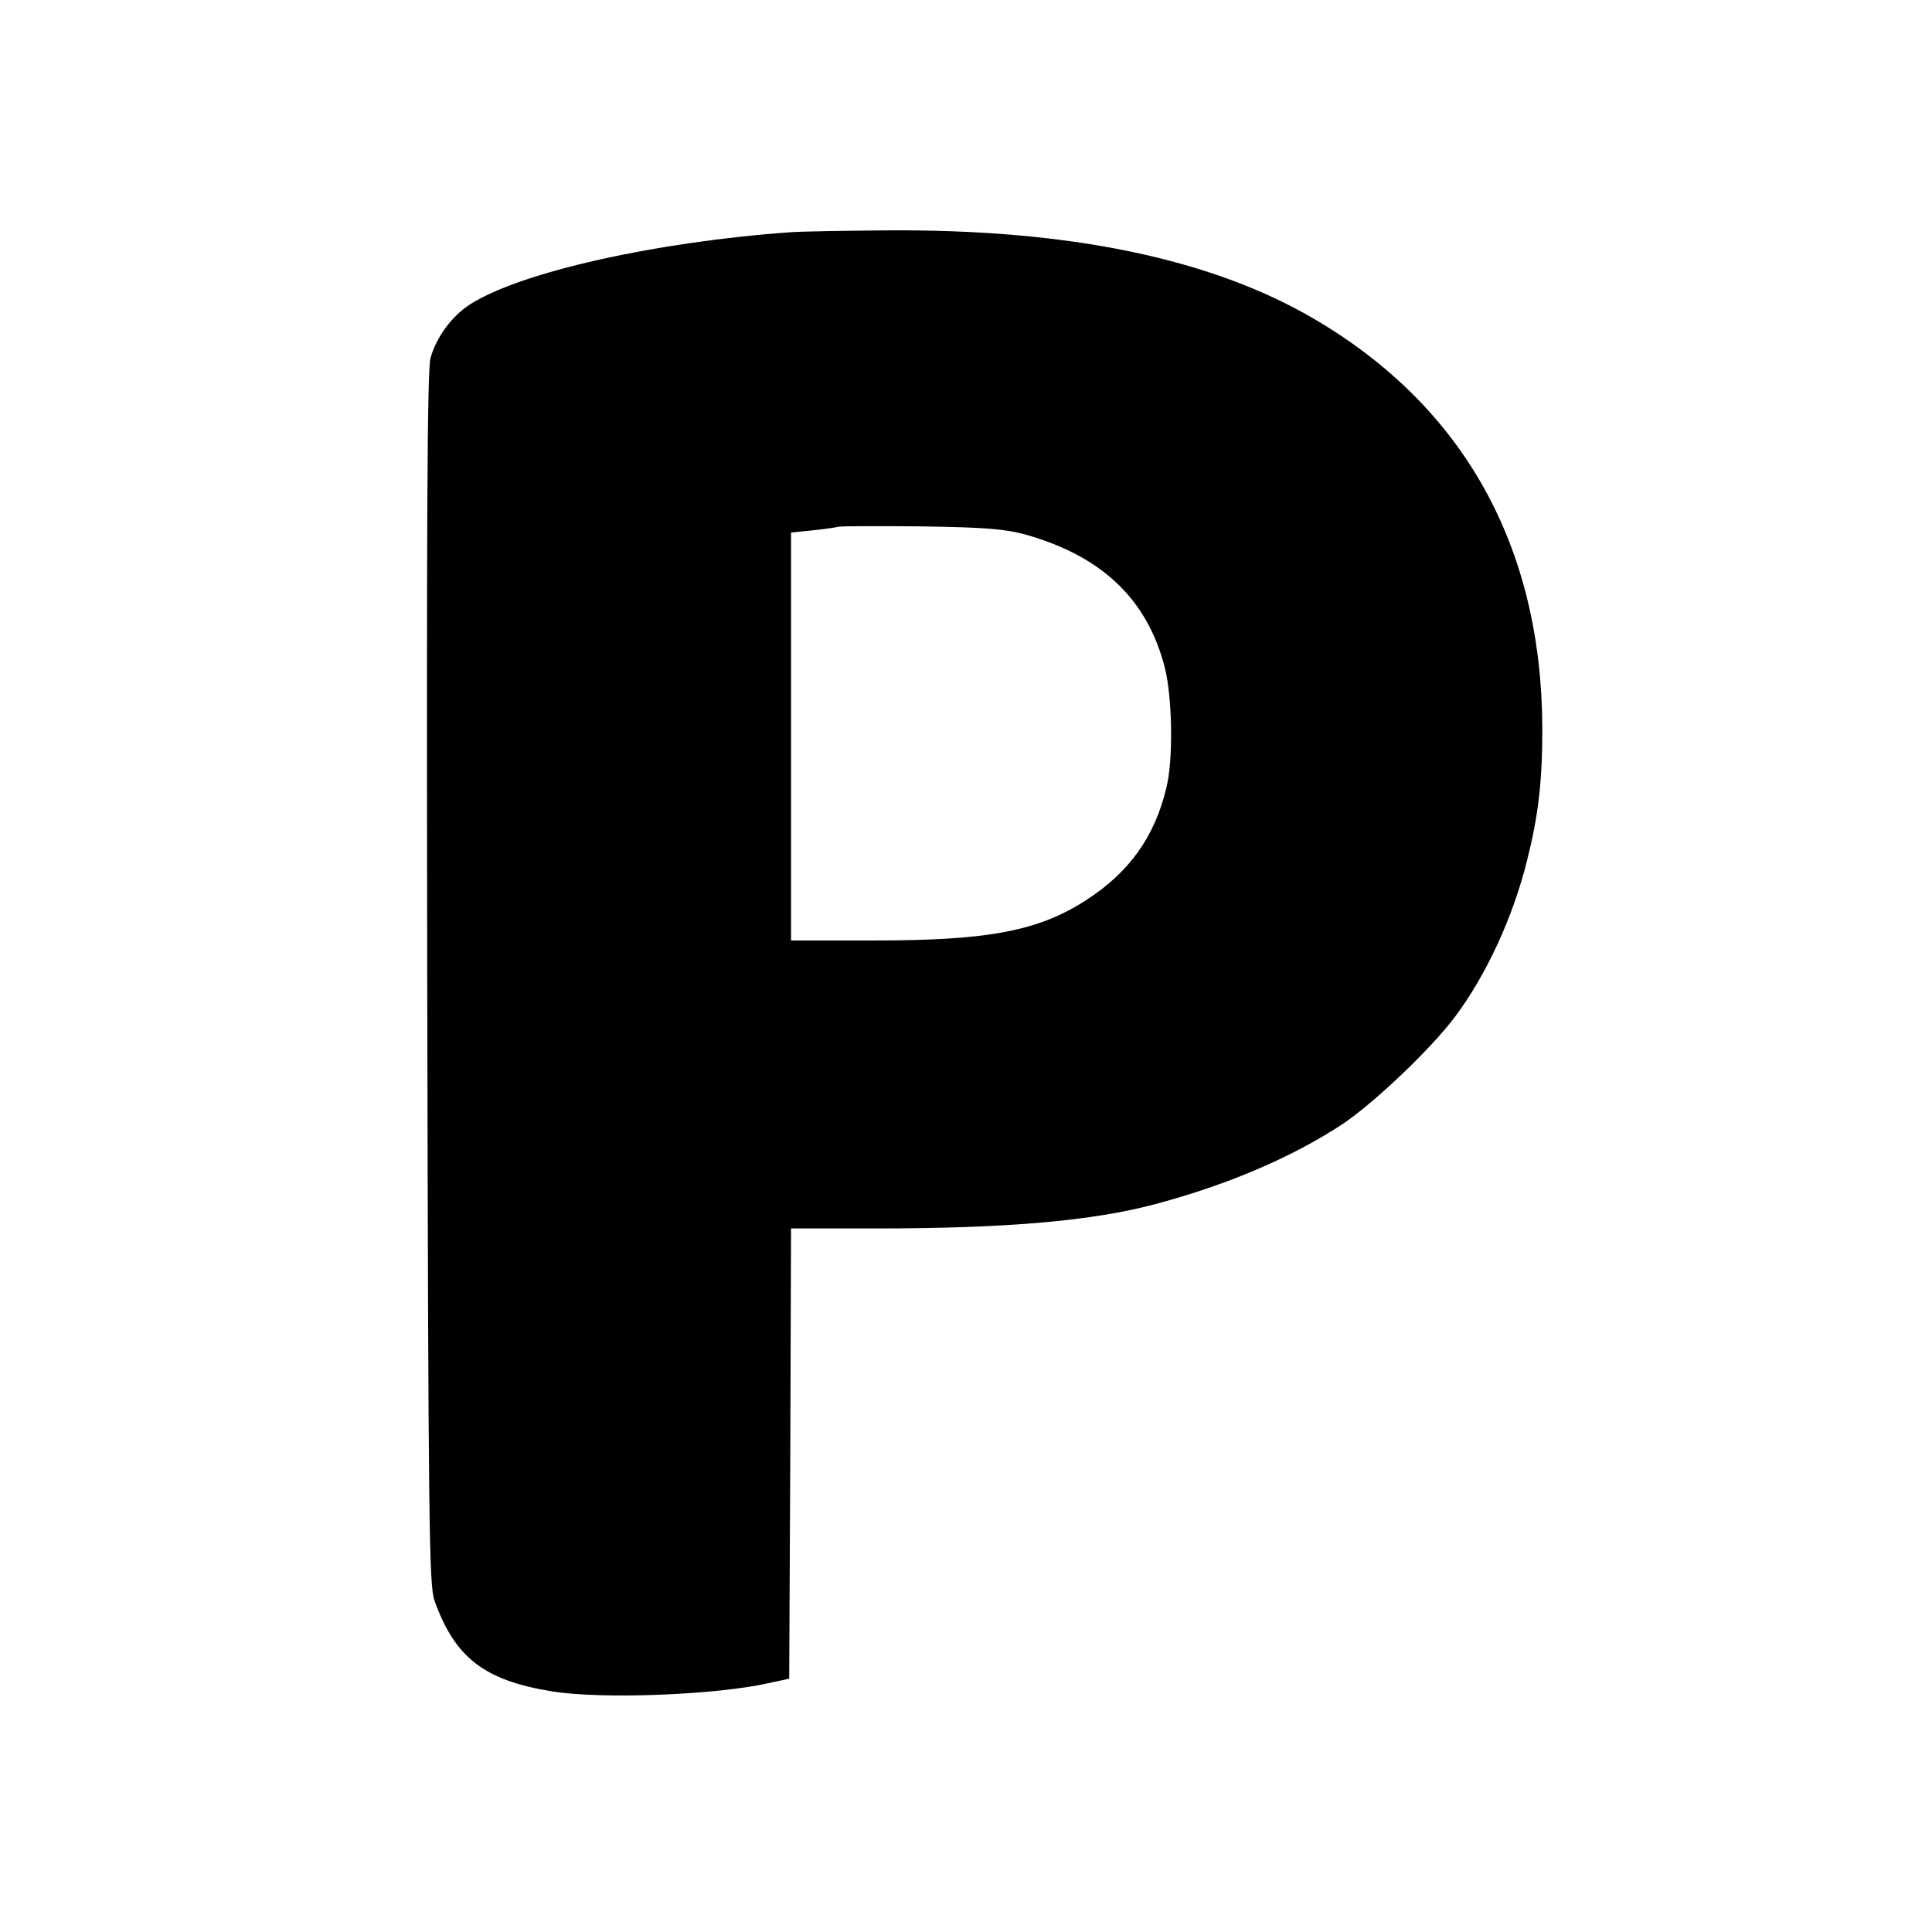
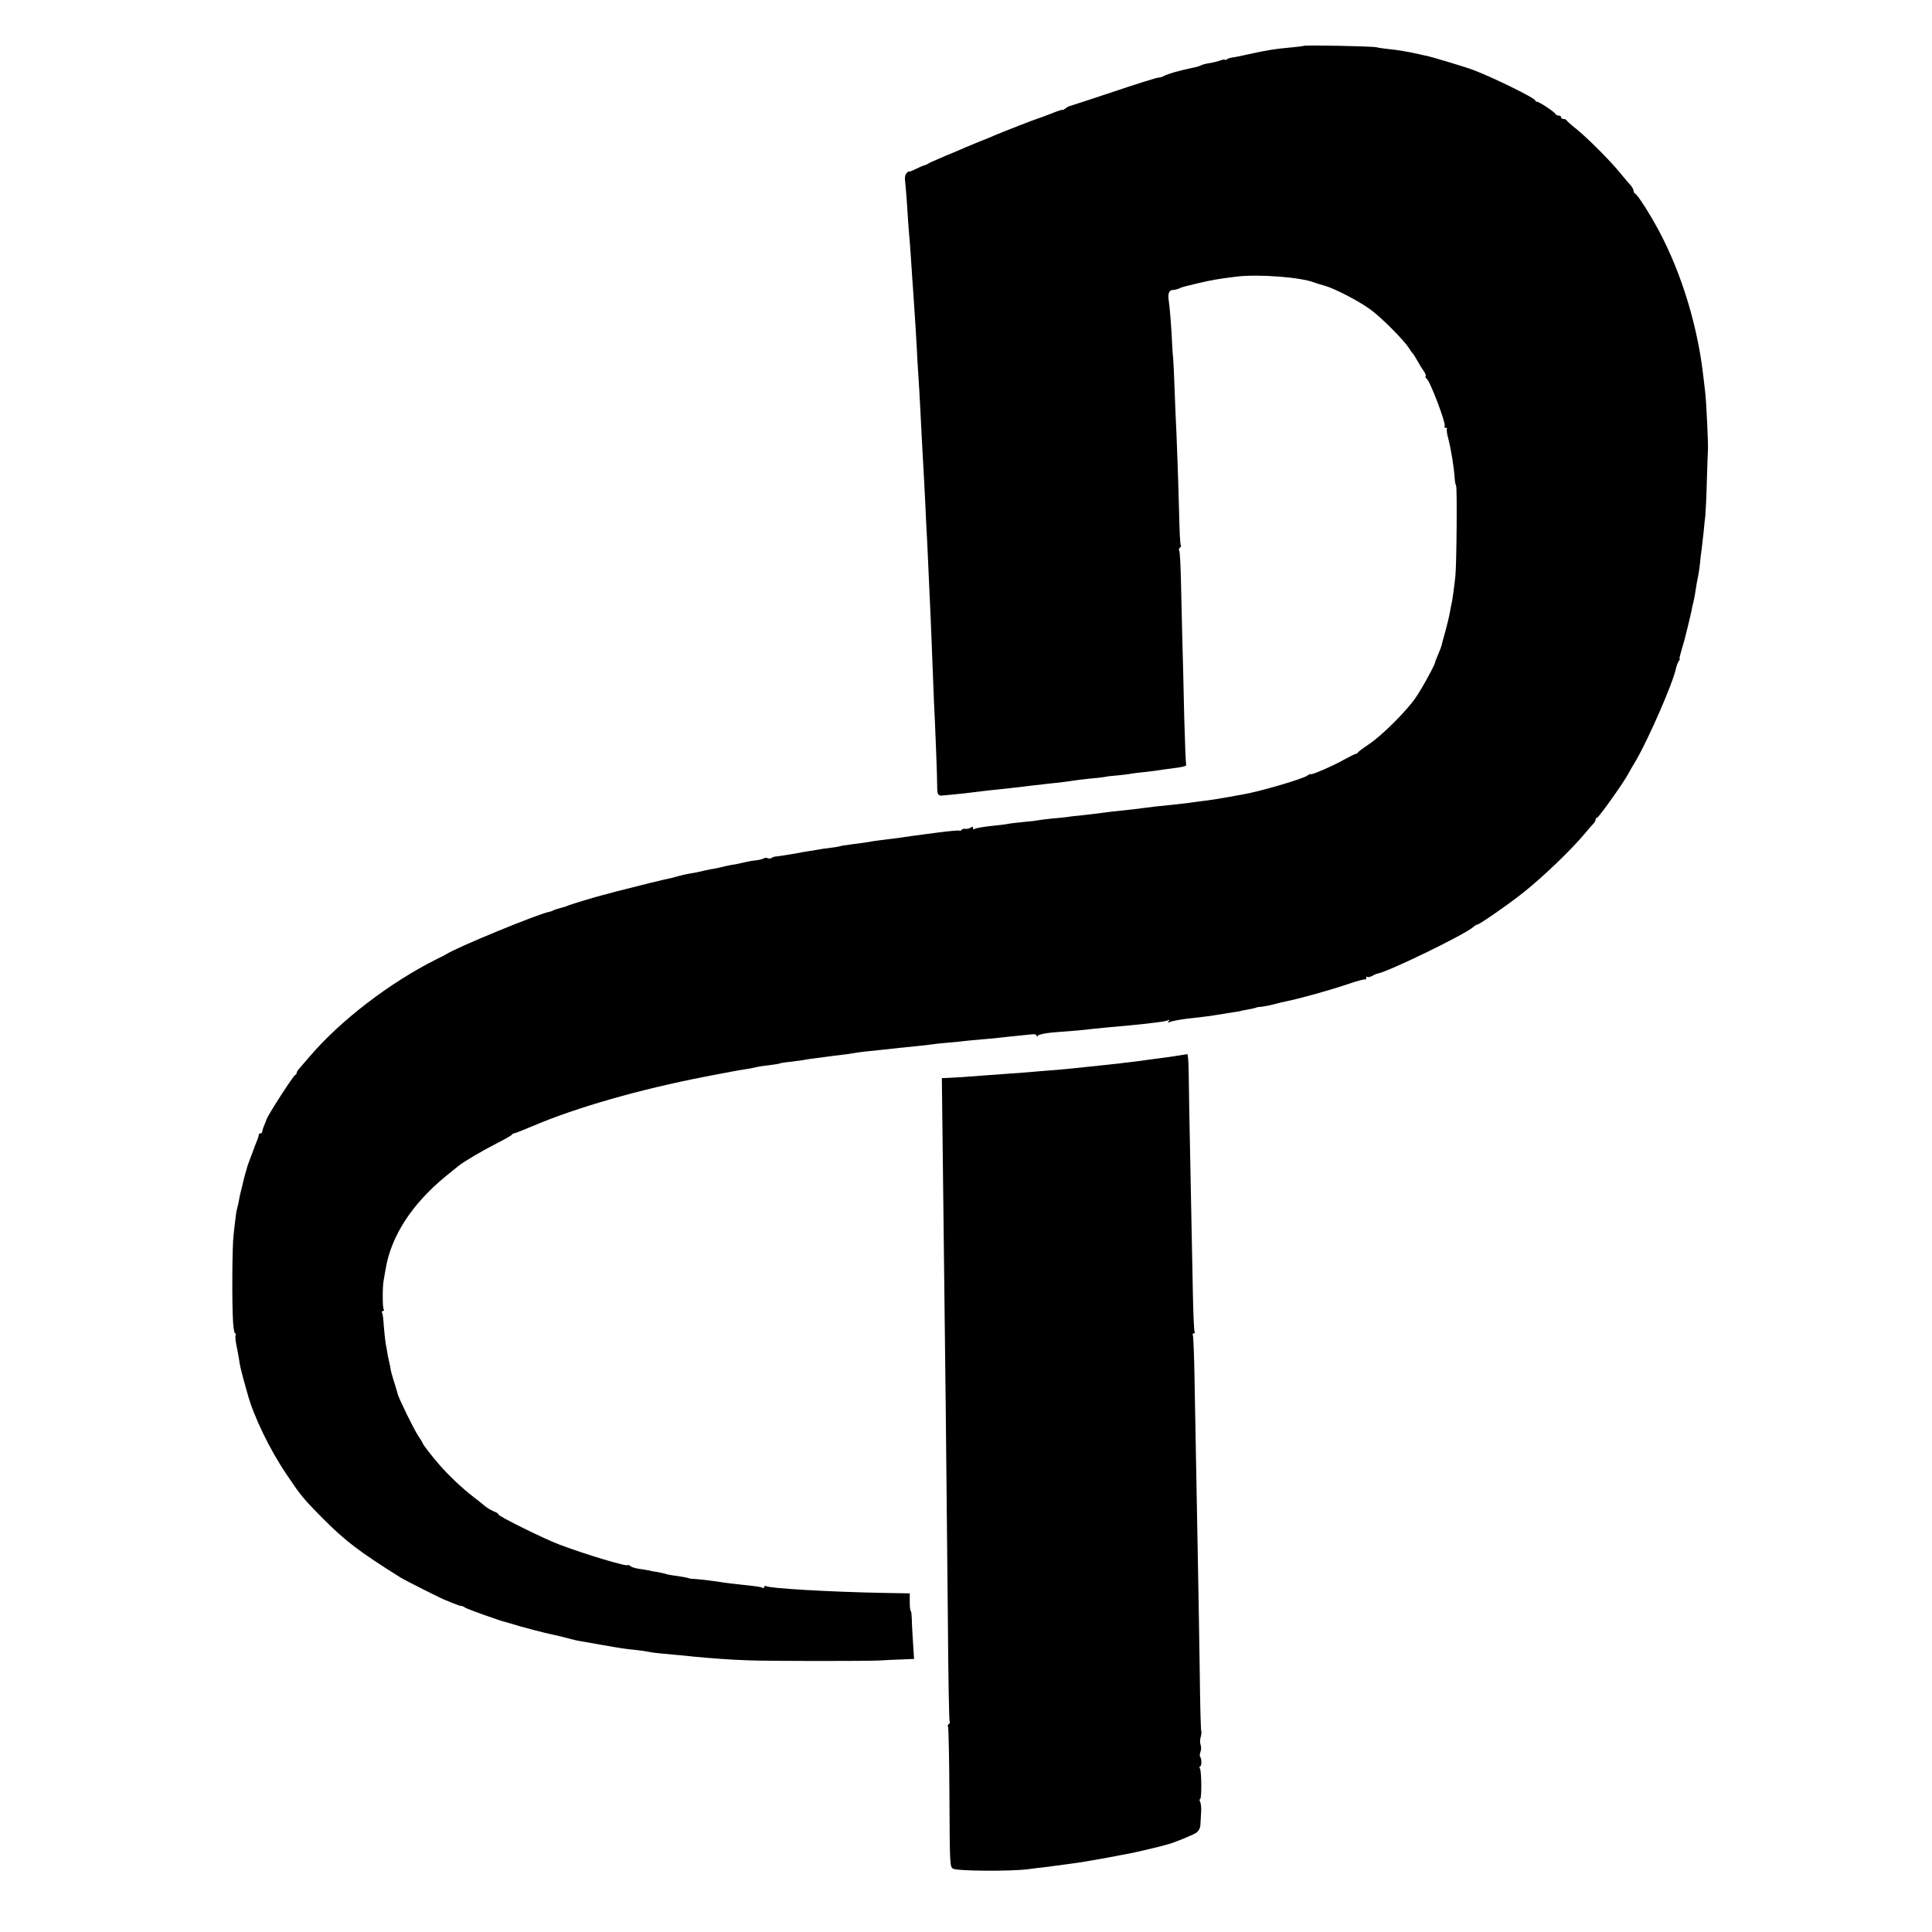
- <svg xmlns="http://www.w3.org/2000/svg" version="1.0" width="530pt" height="530pt" viewBox="0 0 530 530" preserveAspectRatio="xMidYMid meet">
-   <g transform="translate(0,530) scale(0.1,-0.1)" fill="#000000" stroke="none">
-     <path d="M2170 4663 c-369 -26 -740 -109 -879 -197 -51 -32 -94 -91 -110 -148 -9 -32 -11 -449 -9 -1703 3 -1510 5 -1664 20 -1706 56 -157 137 -219 323 -249 136 -22 449 -10 595 23 l55 12 3 618 2 617 233 0 c361 0 596 21 767 67 199 53 376 129 514 220 86 58 240 204 307 293 86 115 159 272 198 429 31 123 42 216 42 361 -1 499 -214 883 -624 1124 -284 167 -675 248 -1177 244 -118 -1 -235 -3 -260 -5z m645 -830 c208 -59 332 -177 380 -363 21 -80 24 -253 5 -330 -32 -135 -102 -233 -220 -309 -131 -85 -268 -111 -582 -111 l-228 0 0 559 0 560 58 6 c31 3 64 8 72 10 8 2 112 2 230 1 178 -3 227 -7 285 -23z" />
+ <svg xmlns="http://www.w3.org/2000/svg" version="1.0" width="1120pt" height="1120pt" viewBox="0 0 1120 1120" preserveAspectRatio="xMidYMid meet">
+   <g transform="translate(0,1120) scale(0.1,-0.1)" fill="#000000" stroke="none">
+     <path d="M7558 10934 c-2 -1 -30 -5 -63 -8 -110 -10 -148 -16 -315 -53 -14 -3 -32 -6 -40 -7 -9 -1 -21 -5 -28 -10 -6 -4 -12 -5 -12 -2 0 3 -12 1 -26 -5 -15 -5 -43 -12 -63 -15 -20 -3 -43 -9 -51 -14 -8 -4 -33 -11 -55 -15 -22 -5 -42 -9 -45 -10 -3 -1 -25 -7 -50 -13 -25 -7 -53 -17 -62 -22 -10 -6 -25 -10 -33 -10 -9 0 -125 -36 -258 -81 -133 -44 -247 -82 -253 -83 -7 -1 -19 -8 -28 -15 -9 -7 -16 -11 -16 -8 0 3 -28 -6 -62 -20 -35 -13 -67 -26 -73 -27 -21 -6 -208 -79 -260 -101 -16 -8 -55 -23 -85 -35 -30 -12 -68 -28 -85 -35 -16 -8 -70 -30 -120 -51 -49 -21 -92 -40 -95 -43 -3 -3 -12 -7 -20 -9 -8 -2 -32 -12 -52 -22 -21 -11 -38 -17 -38 -14 0 2 -6 -1 -13 -8 -8 -7 -12 -24 -11 -38 2 -14 6 -65 10 -115 3 -49 7 -110 9 -135 2 -25 6 -81 10 -125 3 -44 8 -109 10 -145 2 -36 7 -101 10 -145 12 -172 16 -243 20 -320 2 -44 6 -114 9 -155 3 -41 8 -127 11 -190 3 -63 8 -151 10 -195 9 -156 16 -291 20 -375 2 -47 6 -137 10 -200 3 -63 7 -162 10 -220 3 -58 7 -157 10 -220 3 -63 7 -176 10 -250 3 -74 7 -178 9 -230 8 -157 19 -441 19 -497 0 -47 4 -56 27 -55 14 1 139 13 165 17 70 9 142 17 175 20 19 2 60 6 90 10 30 3 75 9 100 12 25 2 56 6 70 8 14 1 52 6 85 9 33 4 69 9 80 11 11 2 52 7 90 11 39 3 79 8 90 10 11 3 45 7 75 9 30 3 65 7 78 10 13 2 50 7 83 10 33 4 68 8 78 10 10 2 42 6 72 10 66 8 91 14 85 23 -2 4 -7 129 -11 277 -3 149 -8 351 -11 450 -2 99 -6 253 -8 341 -2 89 -6 167 -10 172 -3 6 -2 13 4 17 6 4 8 11 5 16 -4 5 -8 95 -10 201 -3 106 -7 246 -10 313 -2 66 -7 185 -11 265 -3 80 -7 183 -9 230 -2 47 -5 85 -5 85 -1 0 -3 32 -5 70 -3 81 -14 219 -20 255 -6 32 2 56 18 58 20 2 41 7 52 14 6 3 51 15 100 26 81 19 116 25 220 38 124 16 373 -2 455 -34 21 -7 21 -8 55 -17 55 -14 199 -88 265 -136 66 -47 196 -178 228 -227 9 -15 19 -29 23 -32 3 -3 14 -21 25 -40 10 -19 27 -46 36 -59 10 -13 15 -27 13 -31 -3 -5 -1 -11 5 -15 20 -12 114 -261 105 -276 -4 -5 -1 -9 6 -9 7 0 10 -3 7 -6 -3 -3 0 -29 8 -57 18 -72 33 -166 38 -242 1 -11 4 -24 7 -30 7 -12 3 -458 -4 -525 -7 -66 -18 -143 -22 -160 -2 -8 -7 -31 -10 -50 -3 -19 -15 -69 -26 -110 -12 -41 -22 -79 -23 -85 -1 -5 -10 -27 -19 -49 -9 -21 -17 -41 -17 -44 0 -13 -76 -153 -113 -206 -53 -78 -196 -220 -272 -271 -33 -22 -61 -43 -63 -47 -2 -5 -7 -8 -12 -8 -4 0 -34 -15 -67 -33 -66 -37 -185 -89 -194 -85 -3 2 -12 -2 -20 -8 -24 -19 -280 -94 -377 -110 -15 -2 -49 -9 -77 -14 -62 -11 -119 -20 -165 -25 -19 -3 -48 -6 -65 -9 -16 -2 -59 -7 -95 -11 -83 -8 -126 -13 -170 -19 -35 -5 -68 -9 -185 -21 -33 -4 -71 -9 -85 -11 -14 -2 -52 -6 -85 -10 -33 -3 -71 -7 -85 -10 -14 -2 -54 -6 -90 -9 -36 -4 -72 -8 -80 -10 -8 -2 -46 -7 -85 -10 -38 -4 -77 -8 -85 -10 -8 -2 -42 -7 -75 -10 -78 -8 -116 -15 -127 -21 -4 -3 -8 0 -8 7 0 8 -4 8 -12 2 -7 -6 -21 -9 -30 -8 -10 2 -20 -1 -24 -6 -3 -5 -9 -7 -13 -4 -5 2 -59 -3 -122 -11 -63 -8 -127 -17 -144 -19 -16 -2 -50 -7 -75 -11 -25 -3 -60 -8 -79 -10 -19 -2 -50 -6 -70 -9 -53 -9 -70 -12 -136 -20 -33 -4 -63 -9 -66 -11 -3 -1 -28 -6 -55 -9 -27 -3 -61 -8 -76 -11 -15 -3 -39 -7 -55 -9 -15 -2 -38 -6 -50 -9 -26 -5 -112 -19 -133 -21 -9 0 -21 -4 -28 -9 -6 -4 -16 -4 -22 -1 -6 3 -15 3 -22 -1 -7 -4 -25 -9 -42 -11 -28 -3 -45 -6 -96 -18 -14 -3 -38 -8 -55 -10 -16 -3 -37 -8 -45 -10 -8 -2 -28 -7 -45 -10 -16 -2 -40 -7 -53 -10 -51 -12 -61 -14 -93 -19 -19 -3 -49 -10 -67 -15 -18 -5 -36 -10 -40 -11 -22 -3 -216 -51 -312 -76 -30 -8 -73 -19 -94 -25 -42 -11 -161 -47 -186 -56 -20 -8 -21 -9 -55 -18 -16 -4 -34 -10 -40 -14 -5 -3 -15 -6 -21 -7 -54 -8 -530 -203 -594 -244 -8 -5 -35 -19 -60 -31 -270 -135 -557 -355 -735 -564 -22 -25 -48 -55 -57 -66 -10 -10 -18 -23 -18 -28 0 -5 -4 -11 -9 -13 -11 -4 -159 -233 -166 -258 -1 -3 -7 -18 -13 -33 -7 -16 -12 -33 -12 -38 0 -5 -4 -9 -10 -9 -5 0 -10 -4 -10 -9 0 -5 -5 -22 -12 -38 -6 -15 -12 -30 -13 -33 -1 -3 -5 -14 -9 -25 -22 -58 -36 -95 -35 -98 0 -1 -2 -9 -5 -17 -3 -8 -10 -35 -16 -60 -6 -25 -13 -56 -17 -70 -3 -14 -7 -32 -8 -40 -1 -8 -5 -26 -9 -40 -4 -14 -9 -43 -11 -65 -3 -22 -8 -65 -11 -95 -8 -61 -10 -397 -3 -502 2 -38 8 -68 12 -68 5 0 6 -4 3 -9 -3 -5 -1 -31 4 -57 6 -27 12 -62 15 -79 5 -38 9 -56 29 -130 9 -33 19 -67 21 -75 34 -127 128 -323 226 -467 81 -121 96 -140 209 -254 130 -131 209 -192 455 -346 21 -13 246 -127 255 -128 3 -1 22 -9 44 -18 21 -9 44 -17 50 -17 7 0 16 -4 21 -9 9 -7 210 -80 239 -85 6 -2 43 -12 81 -24 39 -11 104 -28 145 -38 41 -9 81 -18 88 -20 7 -2 16 -4 20 -5 4 -1 23 -6 42 -11 19 -5 46 -11 60 -13 14 -2 66 -11 115 -20 113 -20 138 -24 201 -30 28 -3 62 -8 75 -11 22 -5 70 -10 164 -18 22 -2 67 -6 100 -10 96 -9 213 -18 310 -21 112 -5 690 -5 765 -1 30 2 88 5 127 6 l72 3 -6 91 c-3 50 -7 112 -7 138 -1 27 -3 48 -6 48 -3 0 -6 23 -6 51 l0 52 -165 3 c-305 6 -647 26 -668 39 -6 3 -11 1 -11 -5 0 -6 -4 -8 -10 -5 -9 6 -24 8 -135 20 -33 3 -71 8 -85 10 -54 9 -127 18 -165 21 -22 1 -40 3 -40 4 0 2 -36 9 -85 16 -25 3 -48 8 -51 10 -4 2 -24 6 -44 10 -21 3 -47 8 -59 11 -11 2 -37 7 -56 9 -19 3 -40 10 -47 16 -7 6 -13 8 -13 5 0 -12 -244 61 -400 120 -83 31 -350 163 -350 173 0 4 -8 10 -17 14 -18 6 -54 27 -63 36 -3 3 -32 27 -65 52 -62 47 -148 128 -200 189 -45 52 -95 117 -95 123 0 3 -12 22 -26 43 -24 36 -112 215 -119 243 0 3 -9 32 -19 65 -11 33 -20 67 -21 75 -1 8 -5 31 -10 50 -5 19 -9 42 -10 50 -1 8 -5 31 -9 50 -3 19 -8 65 -11 102 -2 37 -6 72 -10 78 -3 5 -1 10 5 10 6 0 8 5 4 11 -7 11 -7 129 0 166 2 10 7 38 11 63 31 193 153 381 350 542 33 27 66 53 73 59 30 25 143 91 222 131 47 24 87 46 88 51 2 4 8 7 13 7 5 0 55 20 112 44 249 106 612 210 997 285 147 28 175 34 253 46 17 3 39 8 47 10 8 2 40 7 70 10 30 4 57 8 60 10 3 2 33 7 65 10 33 4 69 9 80 11 11 3 38 6 60 9 22 3 56 7 75 10 19 3 55 7 80 10 25 3 56 7 70 10 26 5 88 12 180 21 30 3 66 7 80 9 14 1 59 6 100 10 41 4 84 9 95 11 11 2 49 6 85 9 36 3 81 7 100 10 19 2 67 7 105 10 39 3 86 7 105 10 19 2 62 7 95 10 33 3 72 8 88 9 15 2 27 -2 27 -8 0 -8 3 -7 8 1 4 6 43 14 87 18 133 10 168 13 225 20 58 6 88 9 210 20 41 4 86 9 100 10 14 2 47 6 73 9 26 3 53 8 59 12 7 5 8 3 3 -6 -5 -8 -4 -11 2 -7 10 7 59 16 108 22 56 6 148 17 159 20 19 3 110 18 131 21 11 1 20 3 20 4 0 1 11 3 25 5 33 6 65 13 65 15 0 1 14 3 30 4 17 2 48 8 70 14 22 6 51 13 65 16 83 16 260 66 361 100 54 19 100 31 103 28 3 -3 6 1 6 8 0 7 3 10 6 7 4 -3 16 -1 28 5 11 7 26 13 32 14 63 11 505 226 555 270 8 8 19 14 23 14 12 0 192 125 271 189 117 94 272 243 350 336 22 27 46 54 53 61 6 7 12 17 12 23 0 6 4 11 9 11 8 0 144 190 175 245 9 17 32 57 52 90 75 131 211 443 229 527 4 18 12 39 17 46 6 6 8 12 5 12 -3 0 2 21 10 48 8 26 16 54 18 62 2 8 11 44 20 80 9 36 18 76 21 90 2 14 7 36 11 50 3 14 7 32 8 40 6 41 16 98 21 120 3 14 7 43 9 64 2 22 6 60 10 85 3 25 8 69 11 96 2 28 7 70 10 95 2 25 7 119 9 210 3 91 5 167 6 170 3 19 -9 283 -16 338 -3 23 -7 61 -10 85 -32 291 -125 599 -257 847 -53 99 -125 213 -140 218 -4 2 -8 9 -8 16 0 7 -8 21 -17 32 -10 10 -38 44 -63 74 -56 69 -190 203 -255 255 -28 22 -51 43 -53 47 -2 5 -10 8 -18 8 -8 0 -14 5 -14 10 0 6 -6 10 -14 10 -8 0 -16 4 -18 8 -4 12 -95 72 -107 72 -6 0 -11 4 -11 8 0 13 -255 138 -361 177 -48 18 -229 72 -263 80 -12 2 -32 7 -46 10 -67 15 -130 26 -175 30 -27 3 -61 7 -75 11 -25 6 -417 14 -422 8z" />
+     <path d="M6820 5079 c-30 -5 -75 -11 -100 -14 -25 -3 -58 -8 -75 -10 -16 -3 -50 -7 -75 -10 -25 -3 -58 -7 -75 -9 -44 -5 -144 -16 -195 -21 -25 -3 -67 -7 -95 -10 -27 -3 -79 -7 -115 -10 -36 -3 -90 -7 -120 -10 -30 -3 -91 -7 -135 -10 -44 -3 -111 -8 -150 -11 -70 -6 -145 -11 -198 -13 l-27 -1 5 -422 c14 -1125 23 -1960 30 -2726 2 -315 7 -577 10 -582 3 -5 1 -11 -5 -15 -6 -4 -8 -11 -4 -16 3 -6 7 -190 8 -410 2 -386 2 -401 21 -412 23 -14 333 -16 435 -3 36 5 76 10 90 11 14 2 48 6 75 10 28 4 61 8 75 10 49 6 116 17 215 35 55 11 112 21 127 24 26 4 191 43 213 50 6 2 13 4 17 5 23 4 140 52 161 65 16 11 25 27 26 49 1 17 3 50 4 72 2 22 -1 48 -5 58 -5 9 -5 17 -1 17 10 0 9 162 -1 178 -4 7 -3 12 1 12 10 0 10 47 0 56 -3 3 -2 16 2 28 5 11 5 30 1 41 -4 11 -4 32 1 47 4 14 5 29 3 31 -3 3 -7 159 -9 348 -3 189 -7 459 -10 599 -8 415 -15 818 -20 1088 -2 139 -7 257 -10 262 -3 6 -1 10 5 10 6 0 8 5 5 10 -3 6 -8 110 -10 233 -2 122 -7 350 -10 507 -11 544 -13 656 -14 763 -1 59 -4 106 -8 106 -5 -1 -33 -5 -63 -10z" />
  </g>
</svg>
